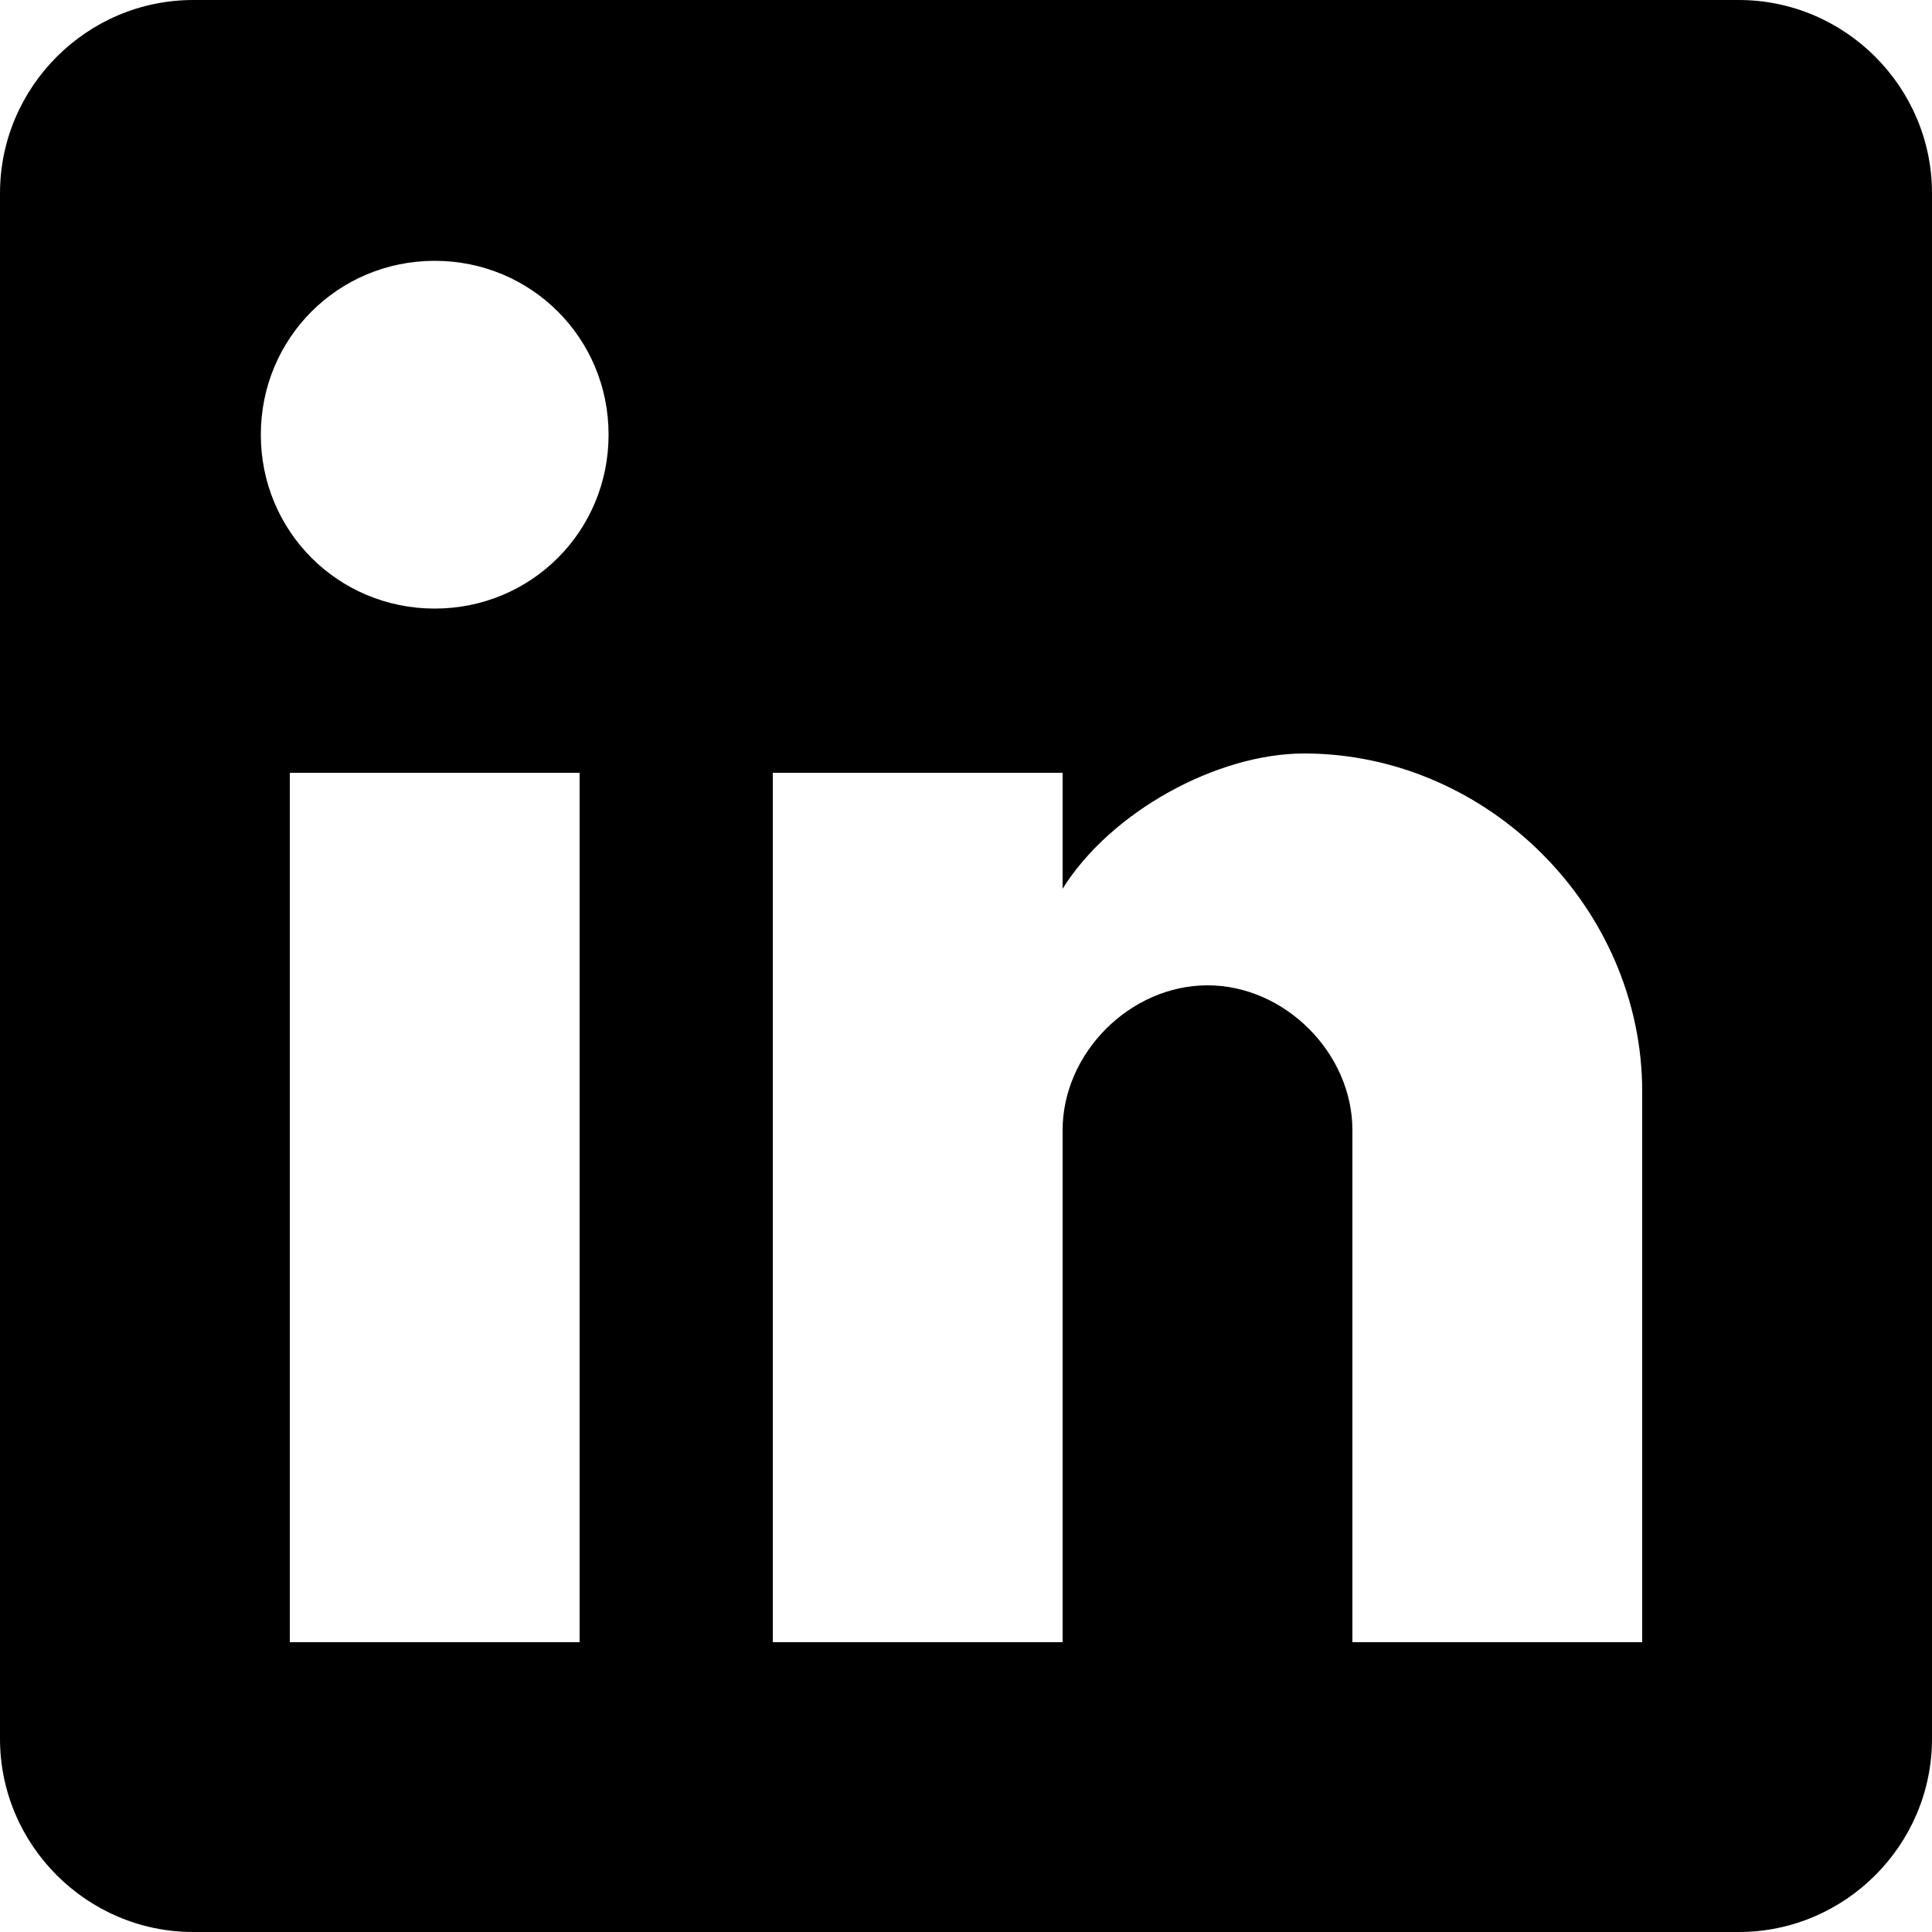
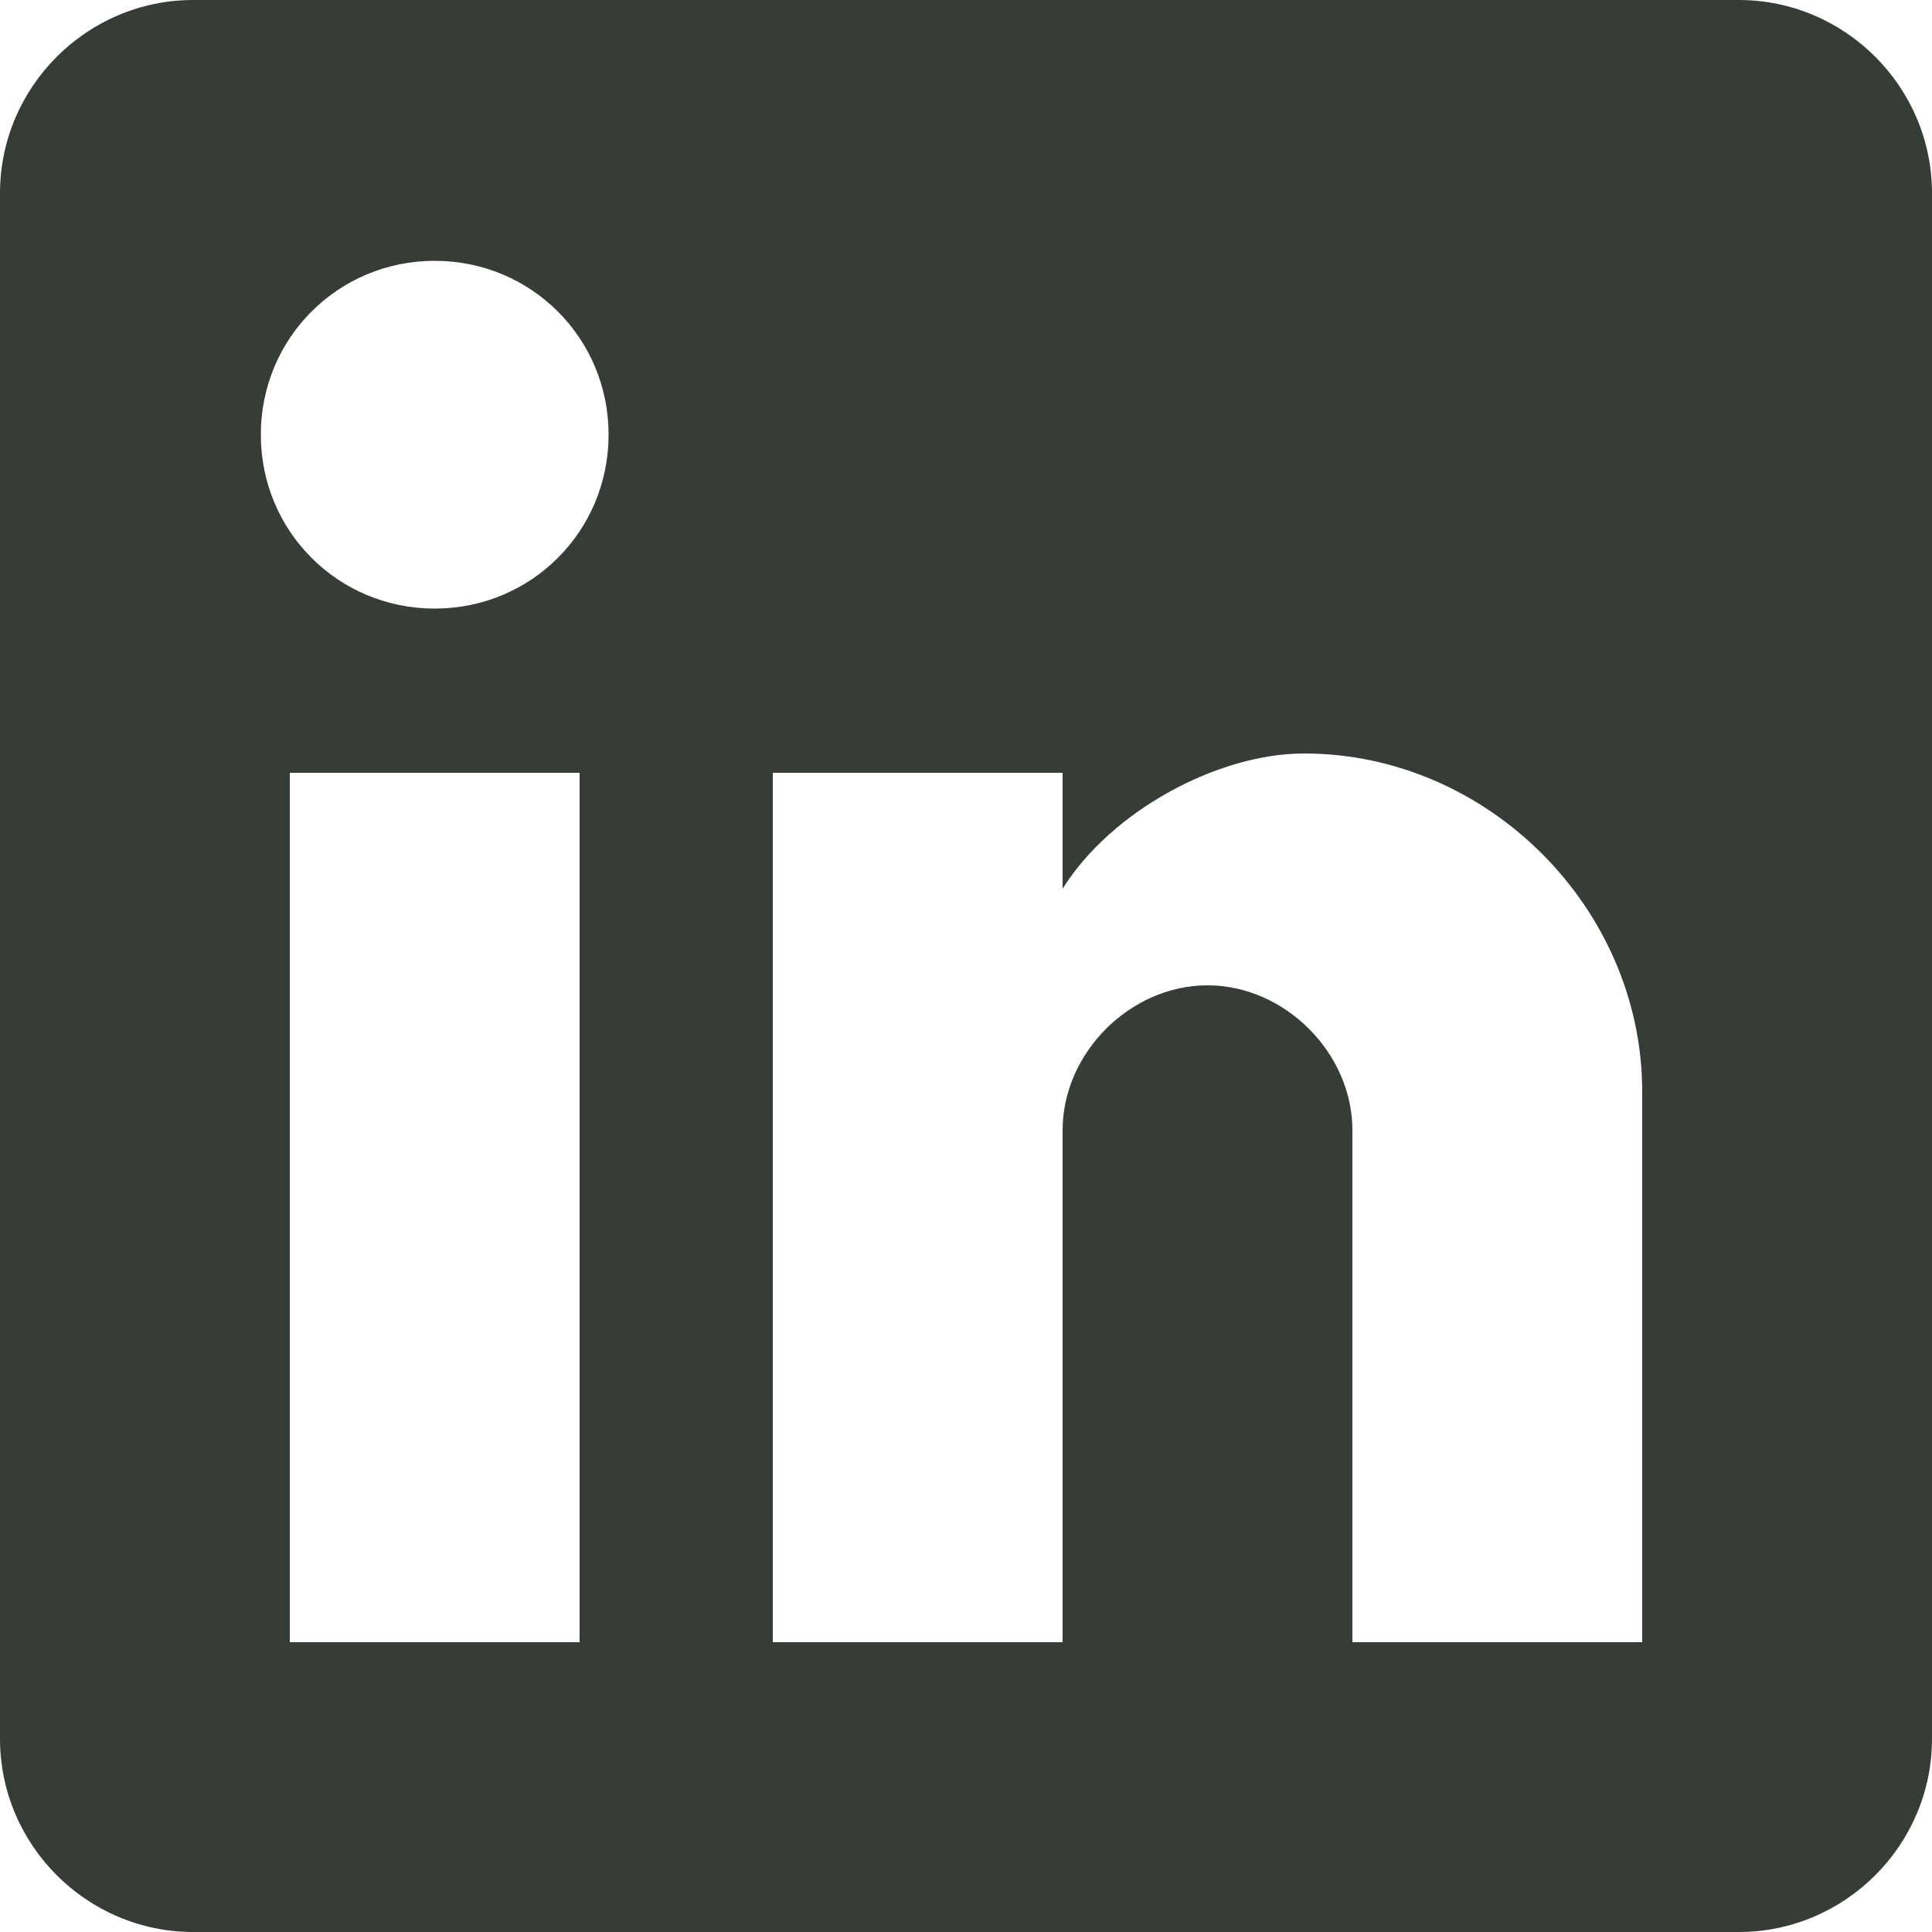
<svg xmlns="http://www.w3.org/2000/svg" version="1.1" width="512" height="512" x="0" y="0" viewBox="0 0 510 510" style="enable-background:new 0 0 512 512" xml:space="preserve" class="">
  <g>
    <g>
      <g id="post-linkedin">
-         <path d="M459,0H51C22.95,0,0,22.95,0,51v408c0,28.05,22.95,51,51,51h408c28.05,0,51-22.95,51-51V51C510,22.95,487.05,0,459,0z     M153,433.5H76.5V204H153V433.5z M114.75,160.65c-25.5,0-45.9-20.4-45.9-45.9s20.4-45.9,45.9-45.9s45.9,20.4,45.9,45.9    S140.25,160.65,114.75,160.65z M433.5,433.5H357V298.35c0-20.399-17.85-38.25-38.25-38.25s-38.25,17.851-38.25,38.25V433.5H204    V204h76.5v30.6c12.75-20.4,40.8-35.7,63.75-35.7c48.45,0,89.25,40.8,89.25,89.25V433.5z" fill="#000" data-original="#000000" style="" class="" />
+         <path d="M459,0H51C22.95,0,0,22.95,0,51v408c0,28.05,22.95,51,51,51h408c28.05,0,51-22.95,51-51V51C510,22.95,487.05,0,459,0z     M153,433.5H76.5V204H153V433.5z M114.75,160.65c-25.5,0-45.9-20.4-45.9-45.9s20.4-45.9,45.9-45.9s45.9,20.4,45.9,45.9    S140.25,160.65,114.75,160.65z M433.5,433.5H357V298.35c0-20.399-17.85-38.25-38.25-38.25s-38.25,17.851-38.25,38.25V433.5H204    V204h76.5v30.6c12.75-20.4,40.8-35.7,63.75-35.7c48.45,0,89.25,40.8,89.25,89.25V433.5z" fill="#363d36" data-original="#000000" style="" class="" />
      </g>
    </g>
    <g>
</g>
    <g>
</g>
    <g>
</g>
    <g>
</g>
    <g>
</g>
    <g>
</g>
    <g>
</g>
    <g>
</g>
    <g>
</g>
    <g>
</g>
    <g>
</g>
    <g>
</g>
    <g>
</g>
    <g>
</g>
    <g>
</g>
  </g>
</svg>
